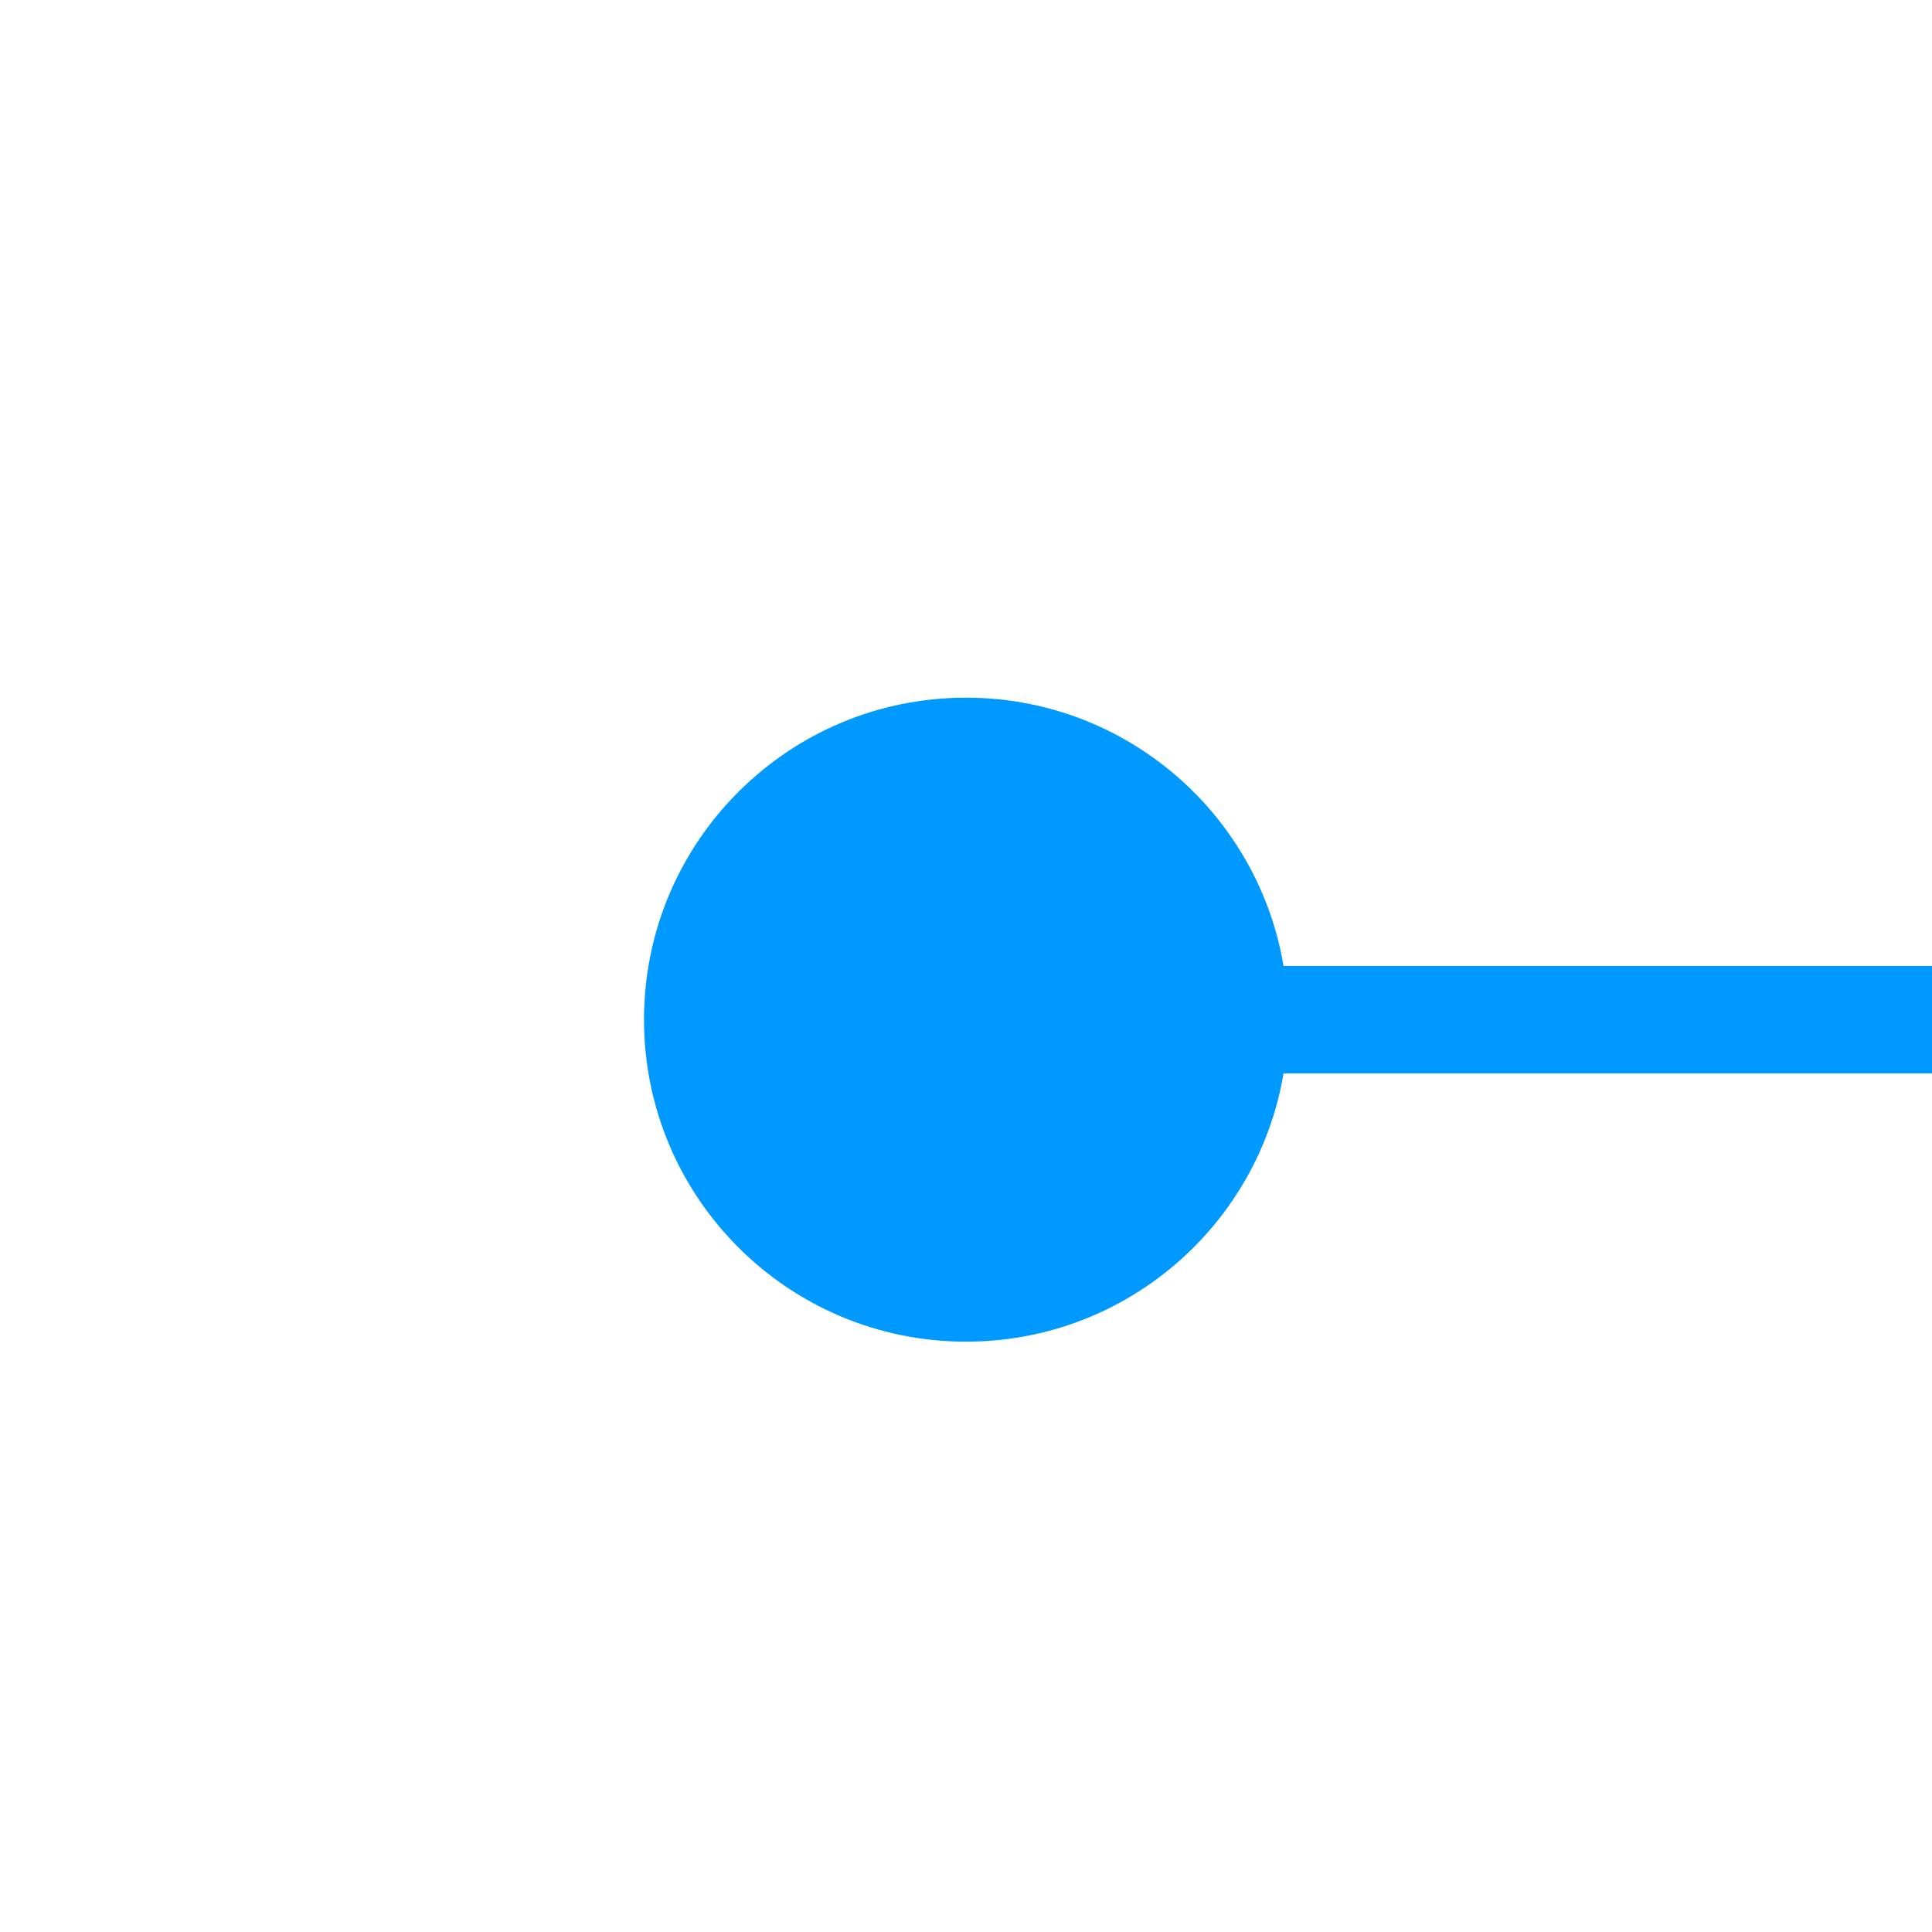
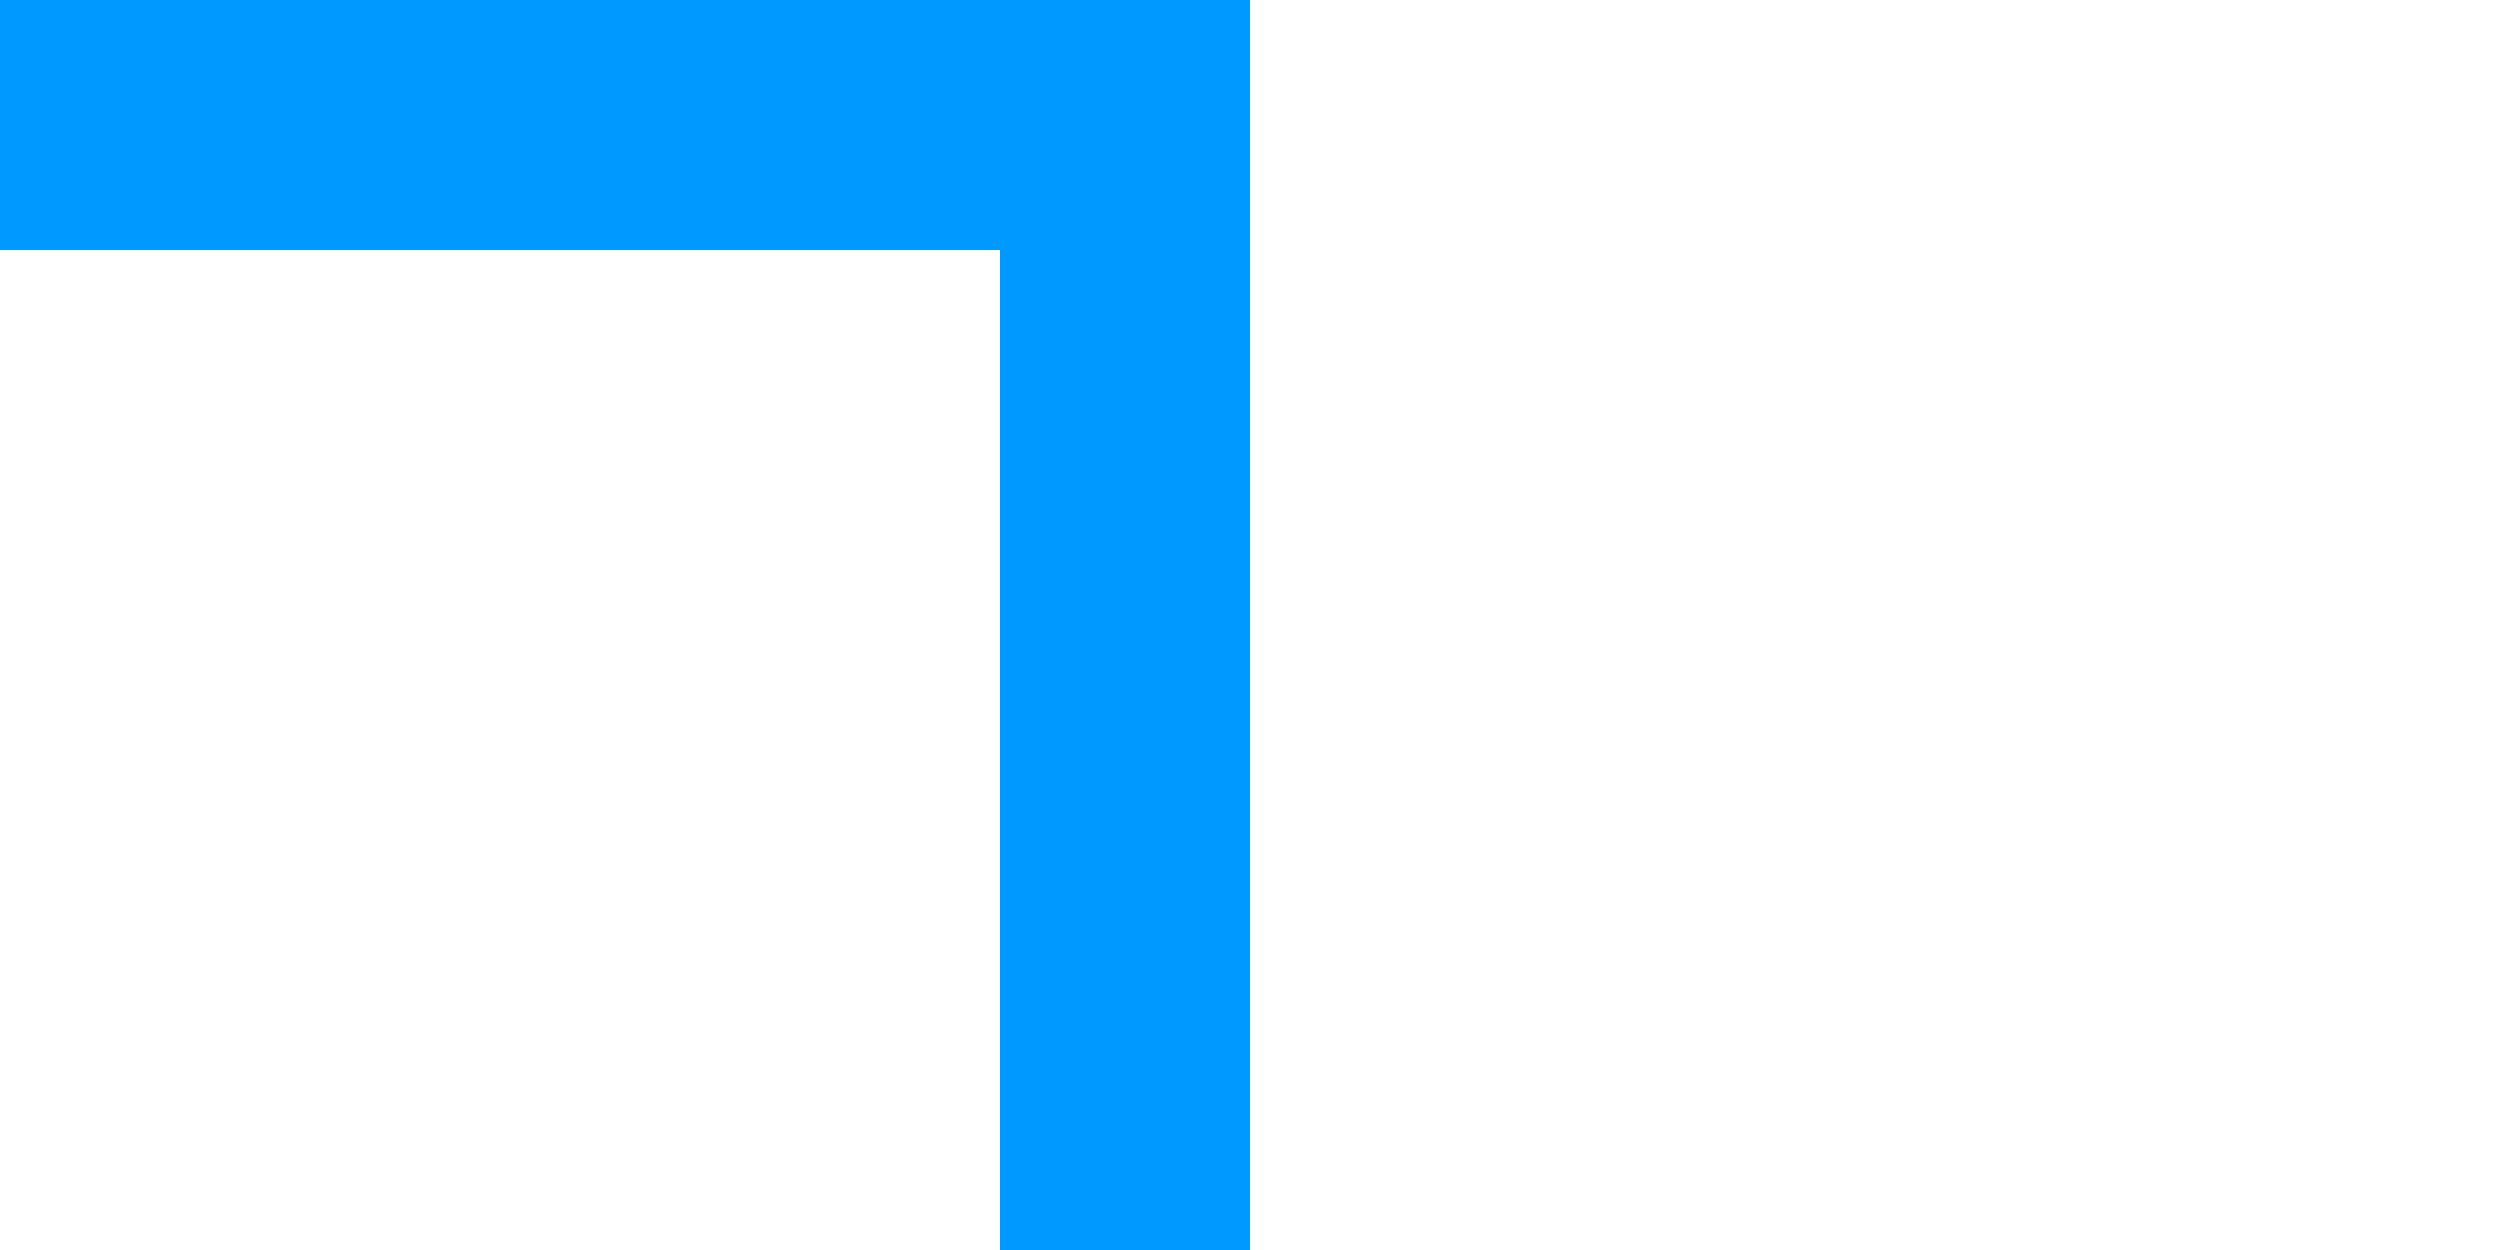
- <svg xmlns="http://www.w3.org/2000/svg" version="1.1" width="18px" height="18px" preserveAspectRatio="xMinYMid meet" viewBox="600 704  18 16">
-   <path d="M 607 712.5  L 638 712.5  " stroke-width="1" stroke="#0099ff" fill="none" />
-   <path d="M 609 709.5  A 3 3 0 0 0 606 712.5 A 3 3 0 0 0 609 715.5 A 3 3 0 0 0 612 712.5 A 3 3 0 0 0 609 709.5 Z M 637 707  L 637 718  L 638 718  L 638 707  L 637 707  Z " fill-rule="nonzero" fill="#0099ff" stroke="none" />
+ <svg xmlns="http://www.w3.org/2000/svg" version="1.1" width="10px" height="5px" preserveAspectRatio="xMinYMid meet" viewBox="653 1241  10 3">
+   <path d="M 548.5 1202  L 548.5 1235  A 5 5 0 0 0 553.5 1240.5 L 658 1240.5  " stroke-width="1" stroke="#0099ff" fill="none" />
+   <path d="M 548.5 1201  A 3 3 0 0 0 545.5 1204 A 3 3 0 0 0 548.5 1207 A 3 3 0 0 0 551.5 1204 A 3 3 0 0 0 548.5 1201 Z M 657 1235  L 657 1246  L 658 1246  L 658 1235  L 657 1235  Z " fill-rule="nonzero" fill="#0099ff" stroke="none" />
</svg>
